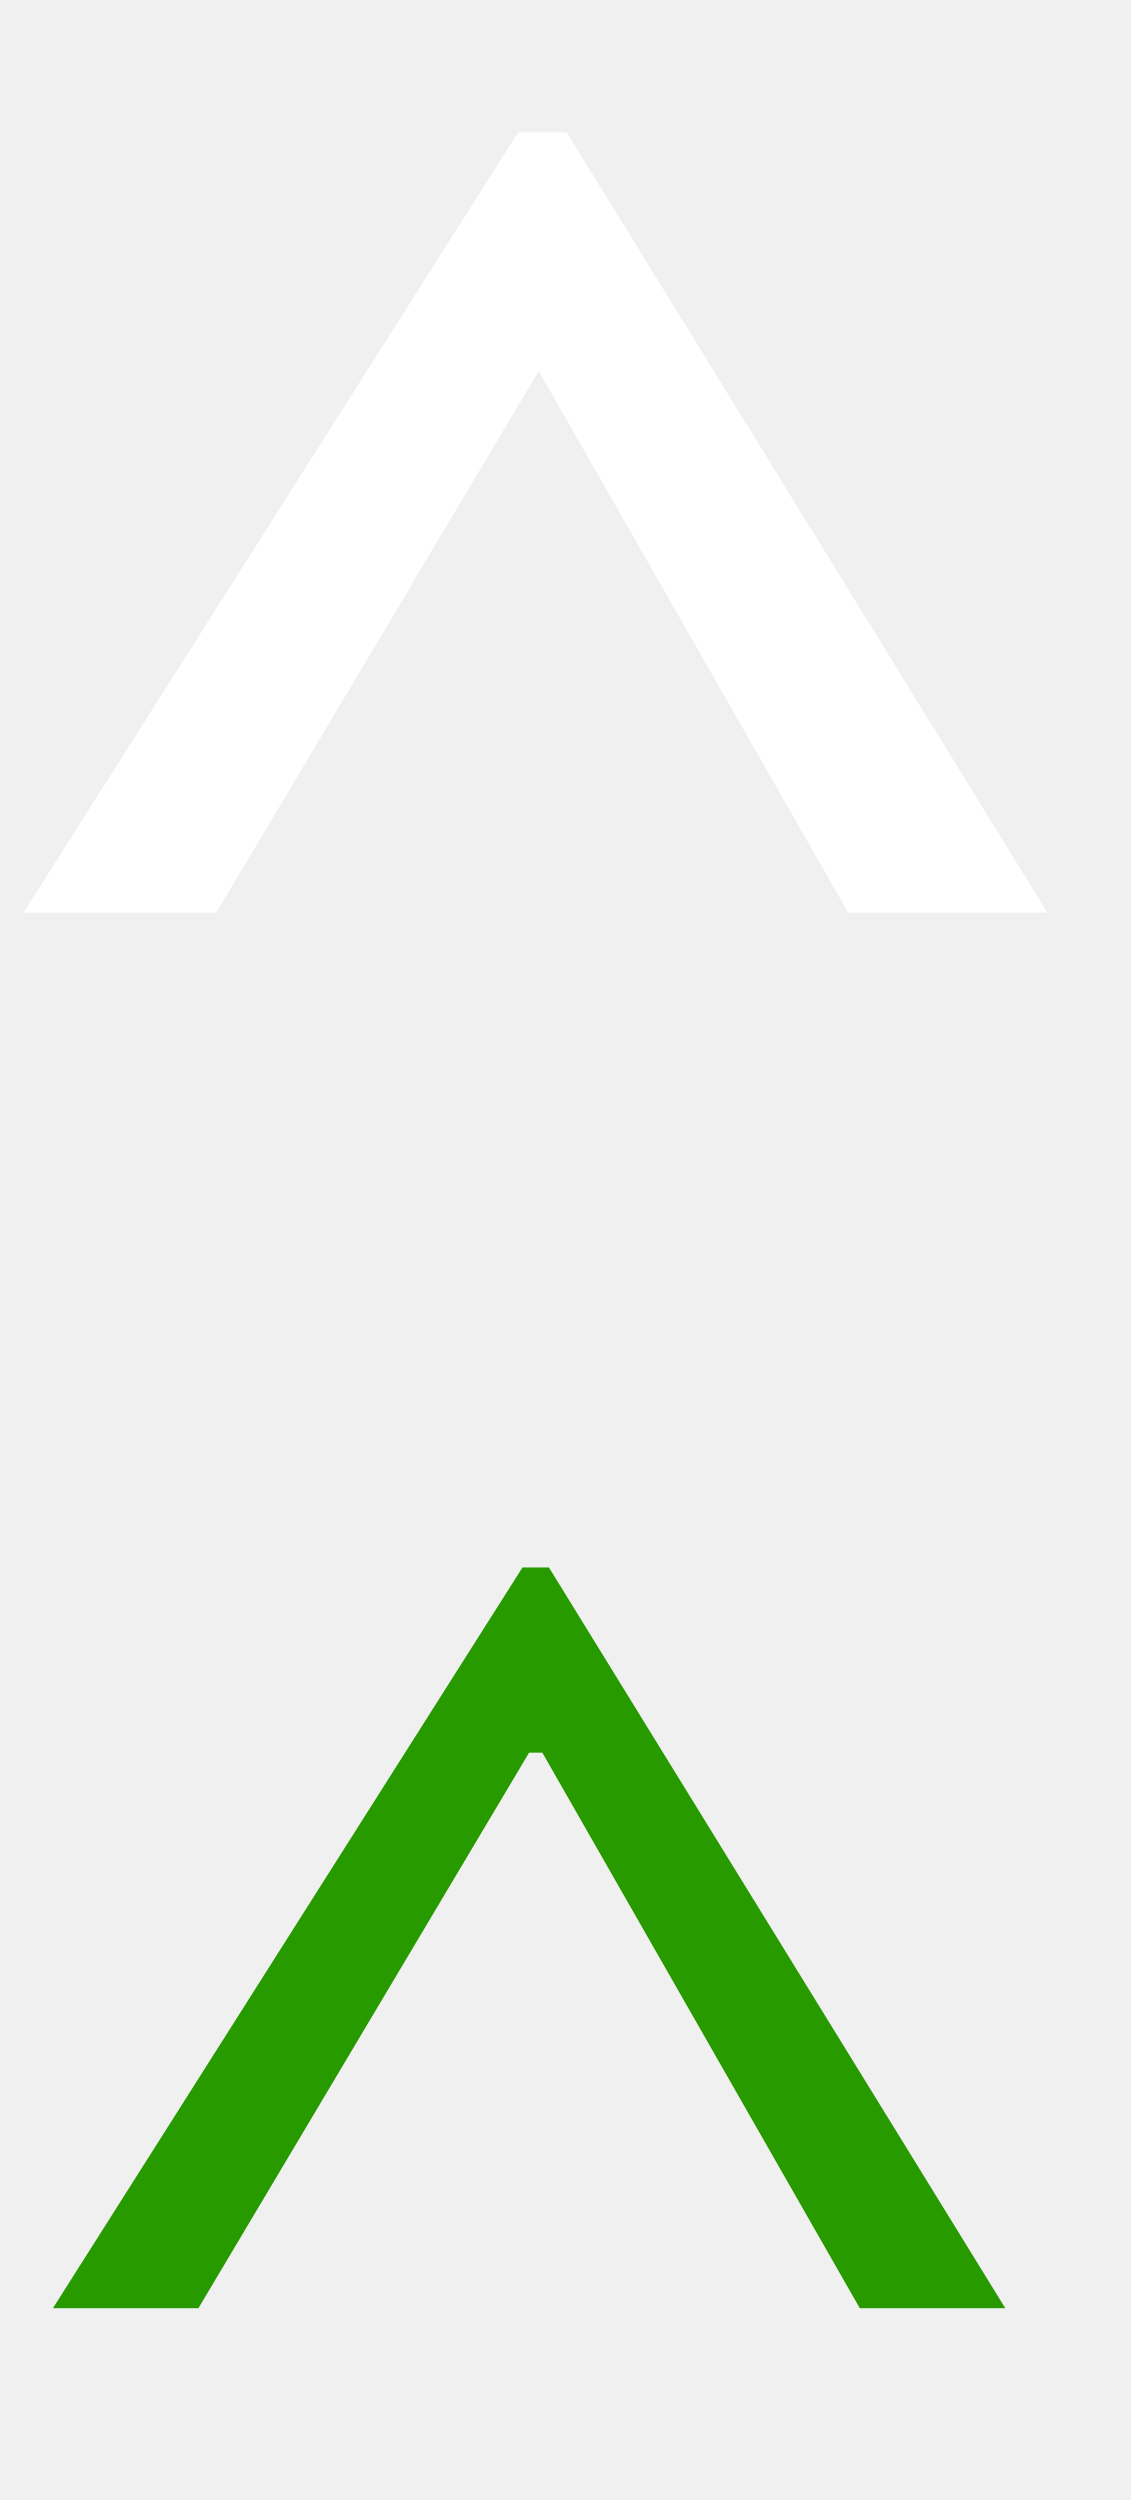
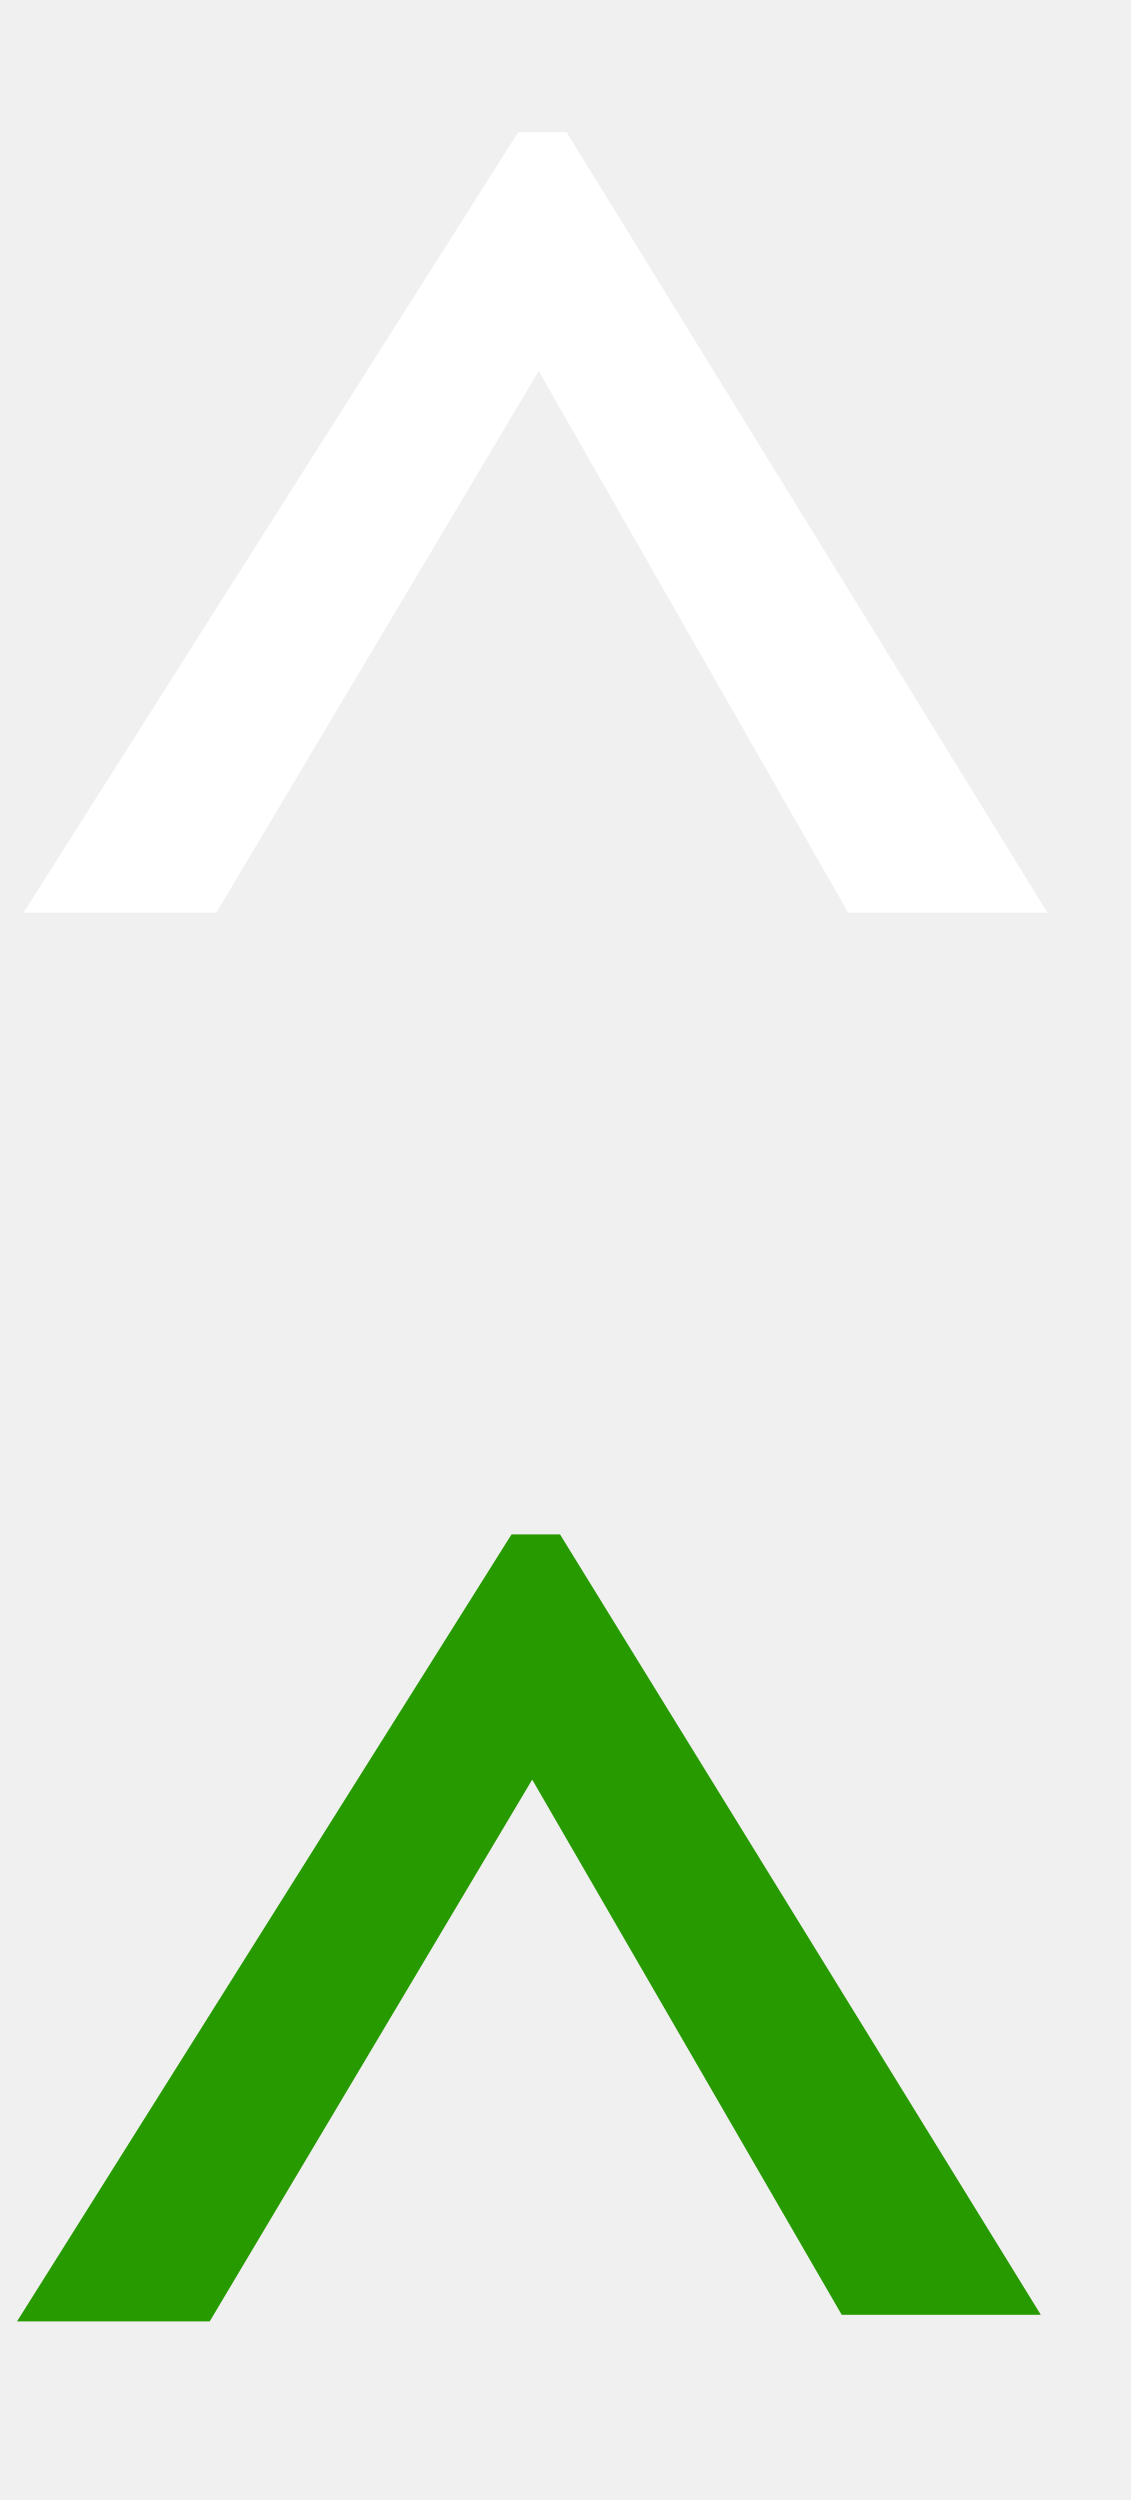
<svg xmlns="http://www.w3.org/2000/svg" version="1.1" id="Layer_1" x="0px" y="0px" viewBox="0 0 17.1 37.8" style="enable-background:new 0 0 17.1 37.8;" xml:space="preserve">
  <style type="text/css">
	.st0{enable-background:new    ;}
	.st1{fill:#FFFFFF;}
	.st2{fill:none;stroke:#FFFFFF;stroke-width:0.6;stroke-miterlimit:10;}
	.st3{fill:#279A00;}
+ 	.st4{fill:none;stroke:#279A00;stroke-width:0.6;stroke-miterlimit:10;}
</style>
  <g class="st0">
    <path class="st1" d="M15.3,13.5H13L8.2,5.1H8.1l-5,8.4H0.9L8,2.3h0.4L15.3,13.5z" />
  </g>
  <g class="st0">
    <path class="st2" d="M15.3,13.5H13L8.2,5.1H8.1l-5,8.4H0.9L8,2.3h0.4L15.3,13.5z" />
  </g>
  <g class="st0">
    <path class="st3" d="M15.2,34.9H13l-4.8-8.4H8l-5,8.4H0.8l7.1-11.2h0.4L15.2,34.9z" />
  </g>
+   <g class="st0">
+     <path class="st4" d="M15.2,34.7h-2.3l-4.8-8.3H8l-5,8.4H0.8l7.1-11.3h0.4L15.2,34.7z" />
+   </g>
</svg>
